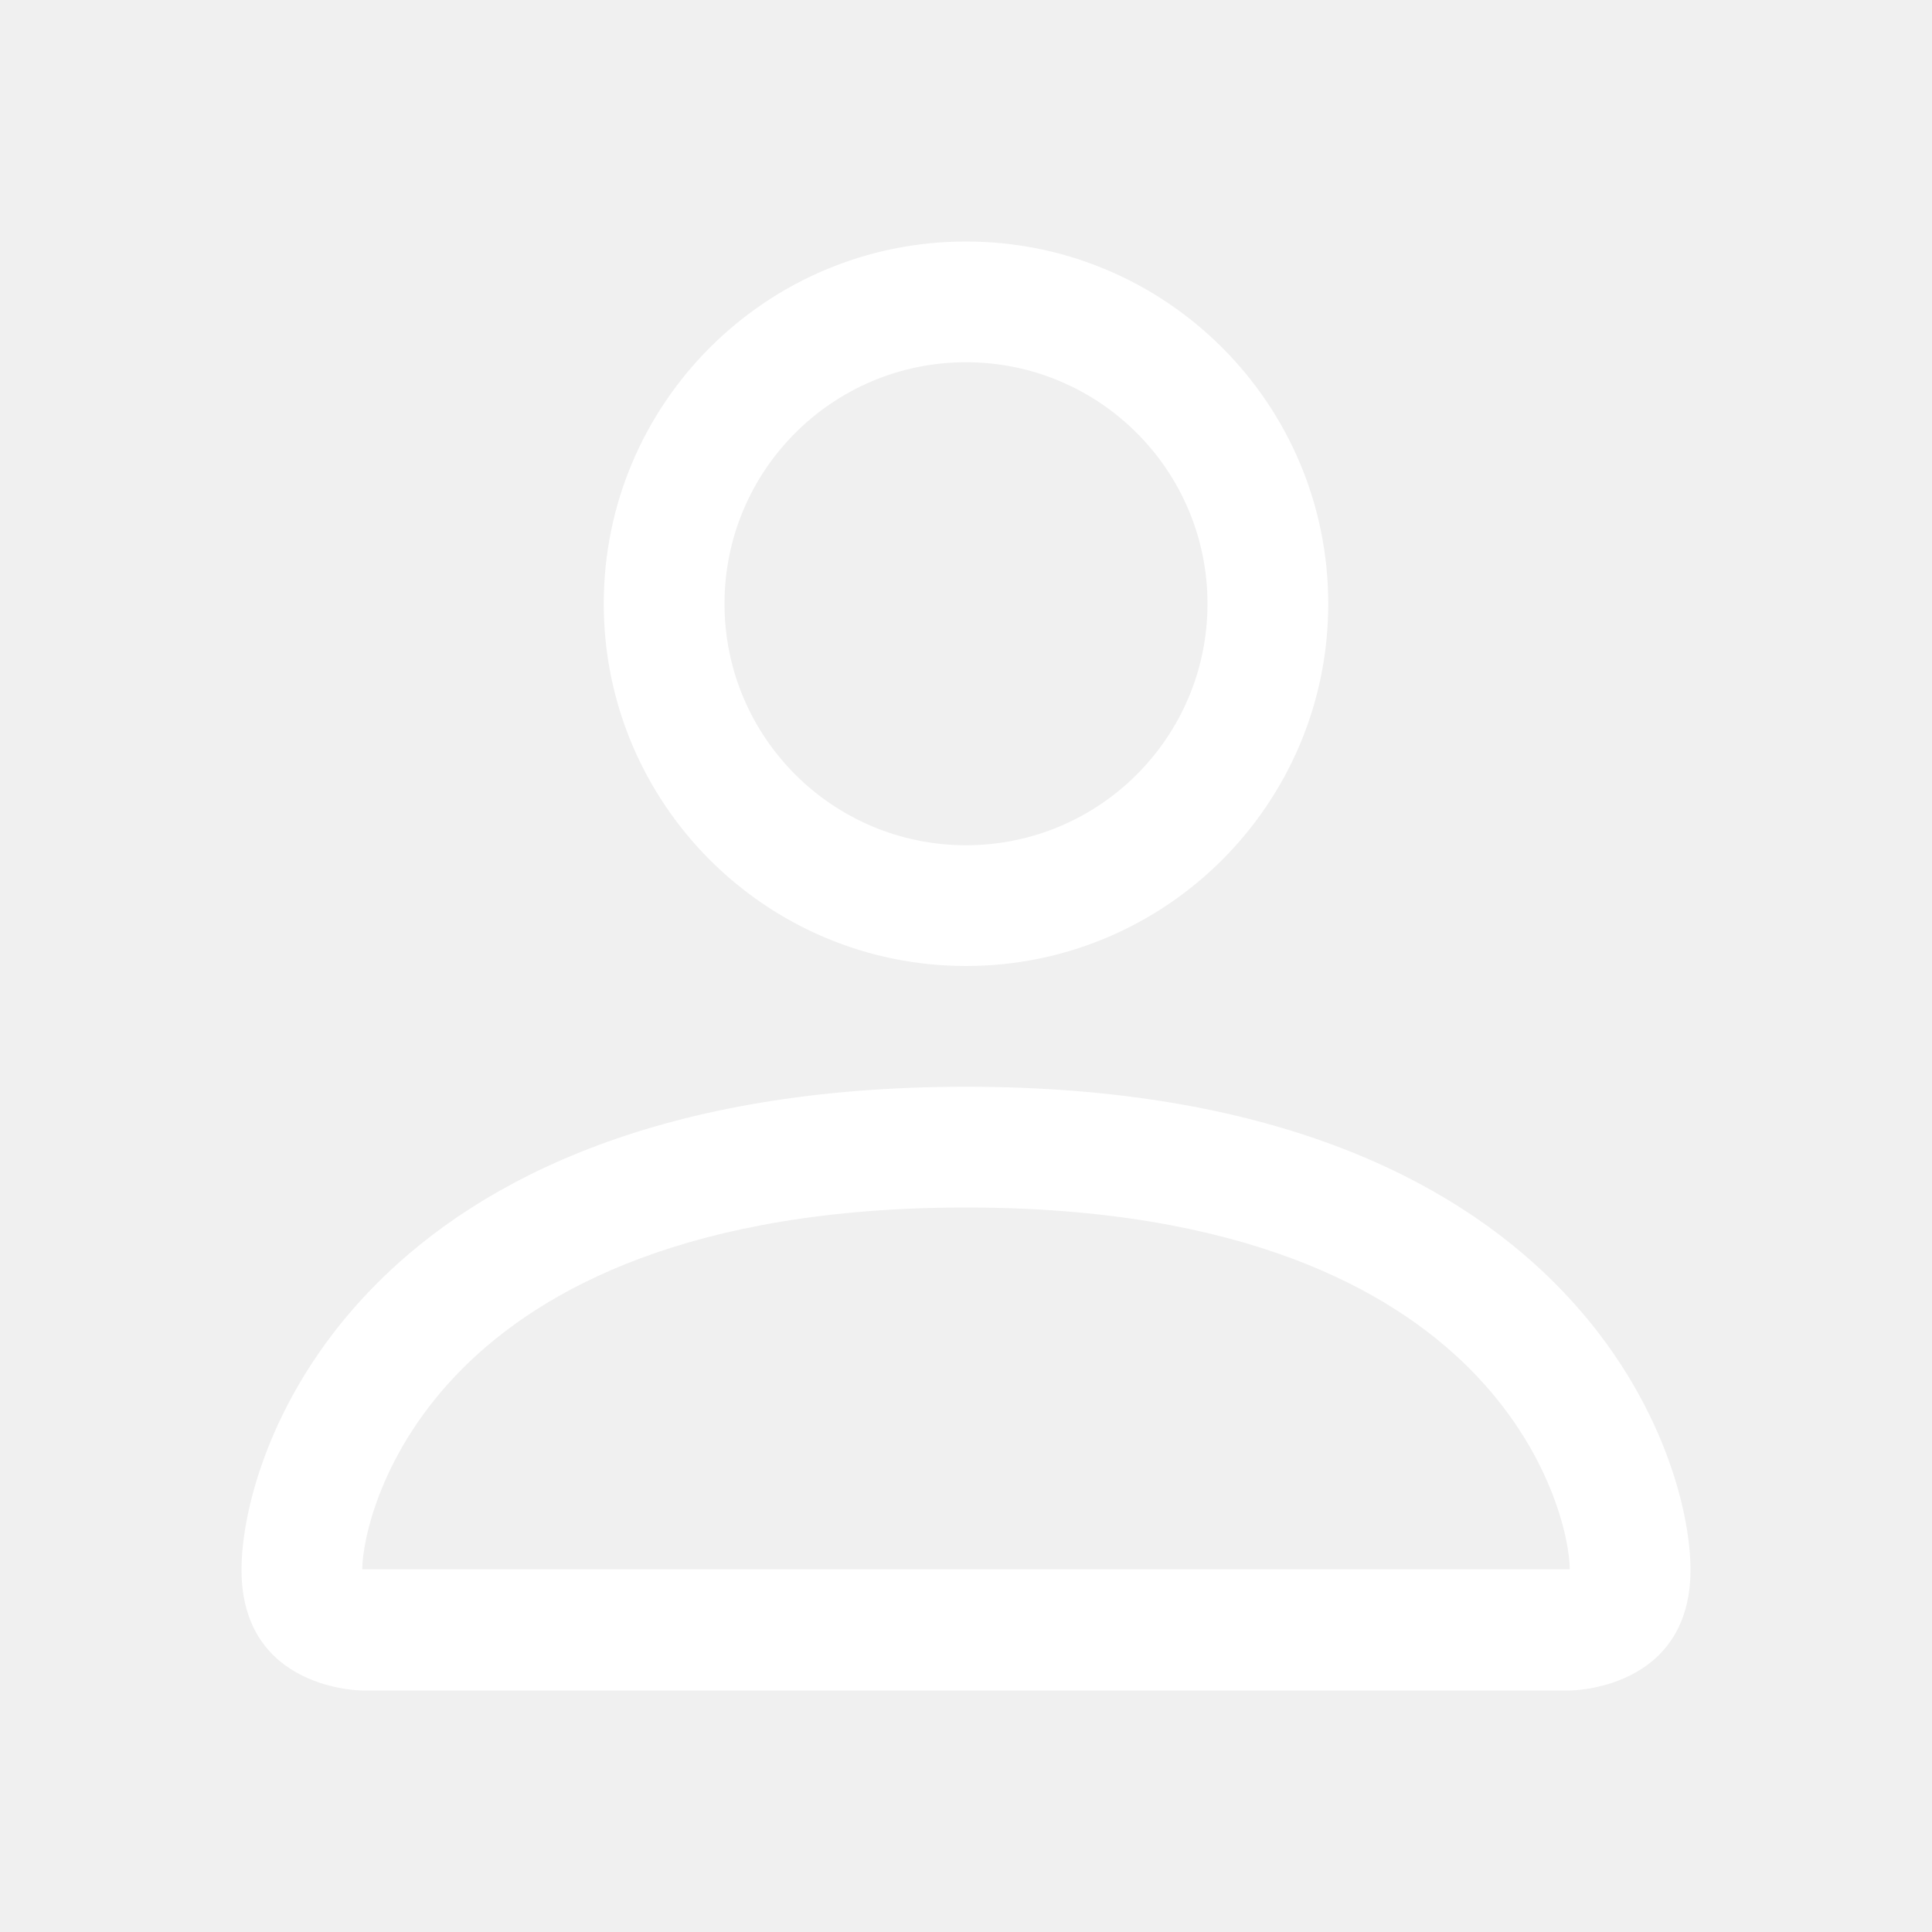
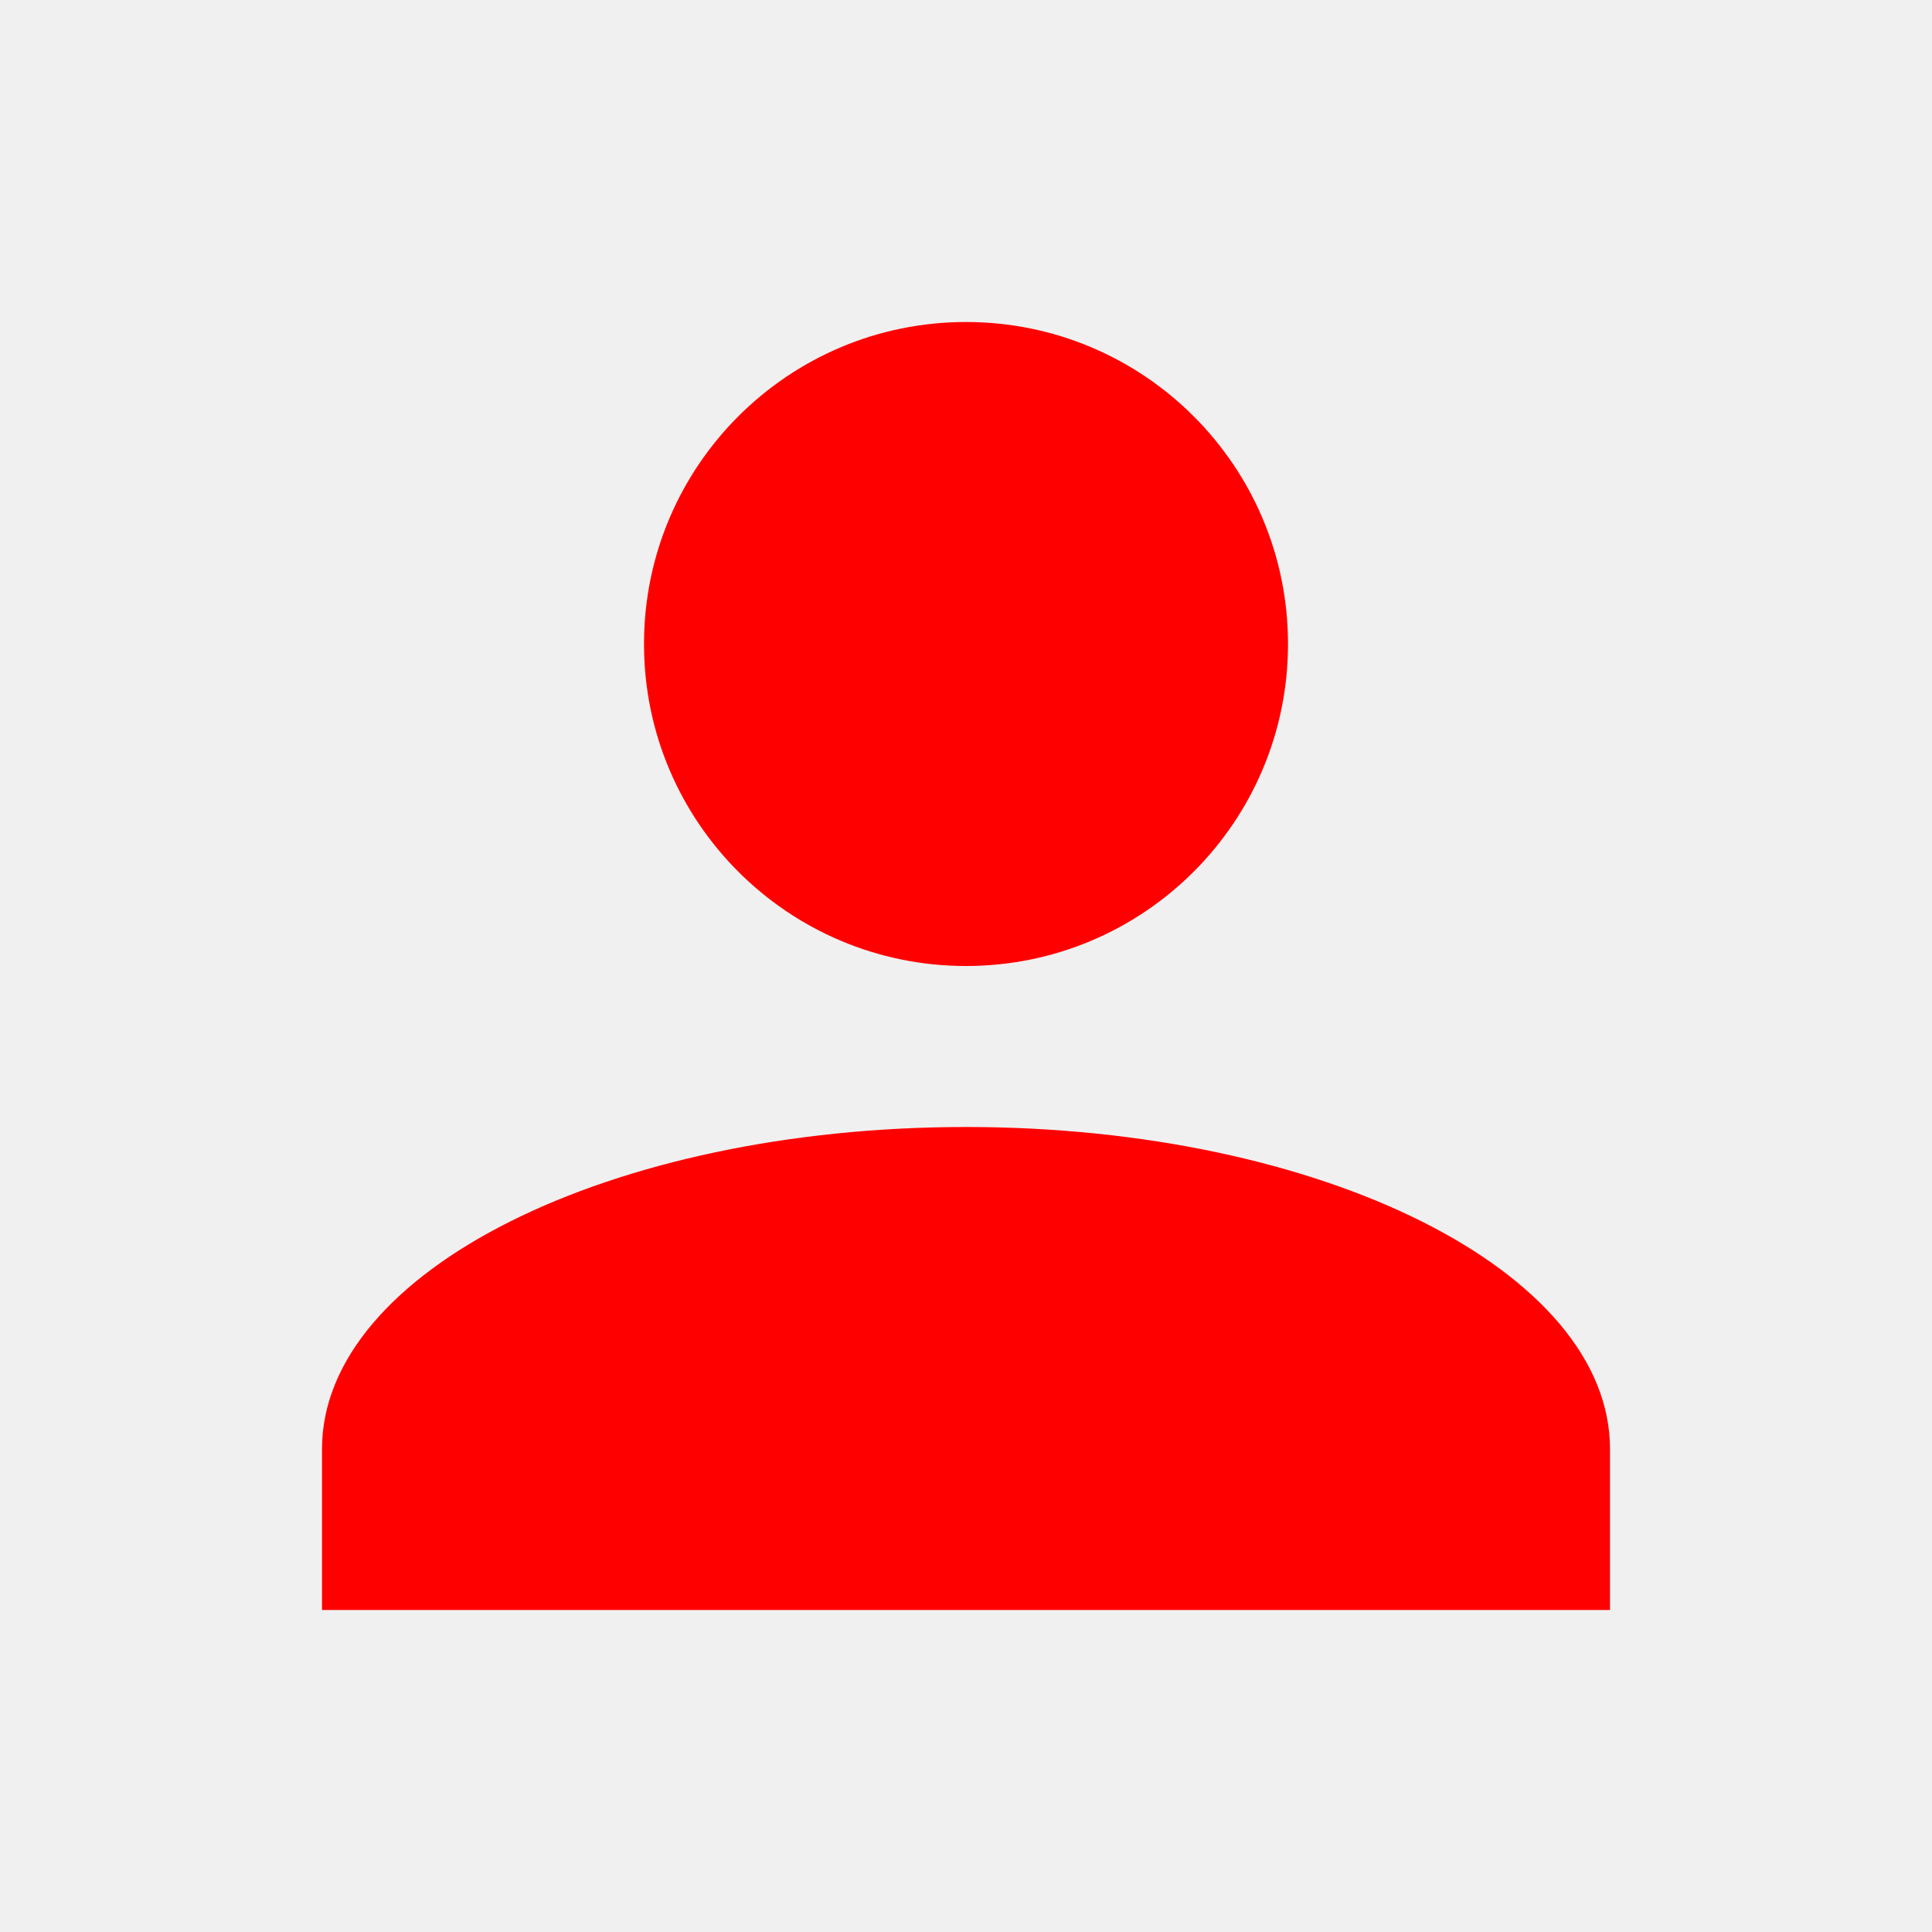
- <svg xmlns="http://www.w3.org/2000/svg" width="16" height="16" fill="#fff" class="bi bi-person" viewBox="0 0 16 16">
-   <path d="M8 8a3 3 0 1 0 0-6 3 3 0 0 0 0 6Zm2-3a2 2 0 1 1-4 0 2 2 0 0 1 4 0Zm4 8c0 1-1 1-1 1H3s-1 0-1-1 1-4 6-4 6 3 6 4Zm-1-.004c-.001-.246-.154-.986-.832-1.664C11.516 10.68 10.289 10 8 10c-2.29 0-3.516.68-4.168 1.332-.678.678-.83 1.418-.832 1.664h10Z" />
+ <svg xmlns="http://www.w3.org/2000/svg" width="1em" height="1em" viewBox="0 0 24 24">
+   <path fill="red" d="M12 4a4 4 0 0 1 4 4a4 4 0 0 1-4 4a4 4 0 0 1-4-4a4 4 0 0 1 4-4m0 10c4.42 0 8 1.79 8 4v2H4v-2c0-2.21 3.58-4 8-4Z" />
</svg>
